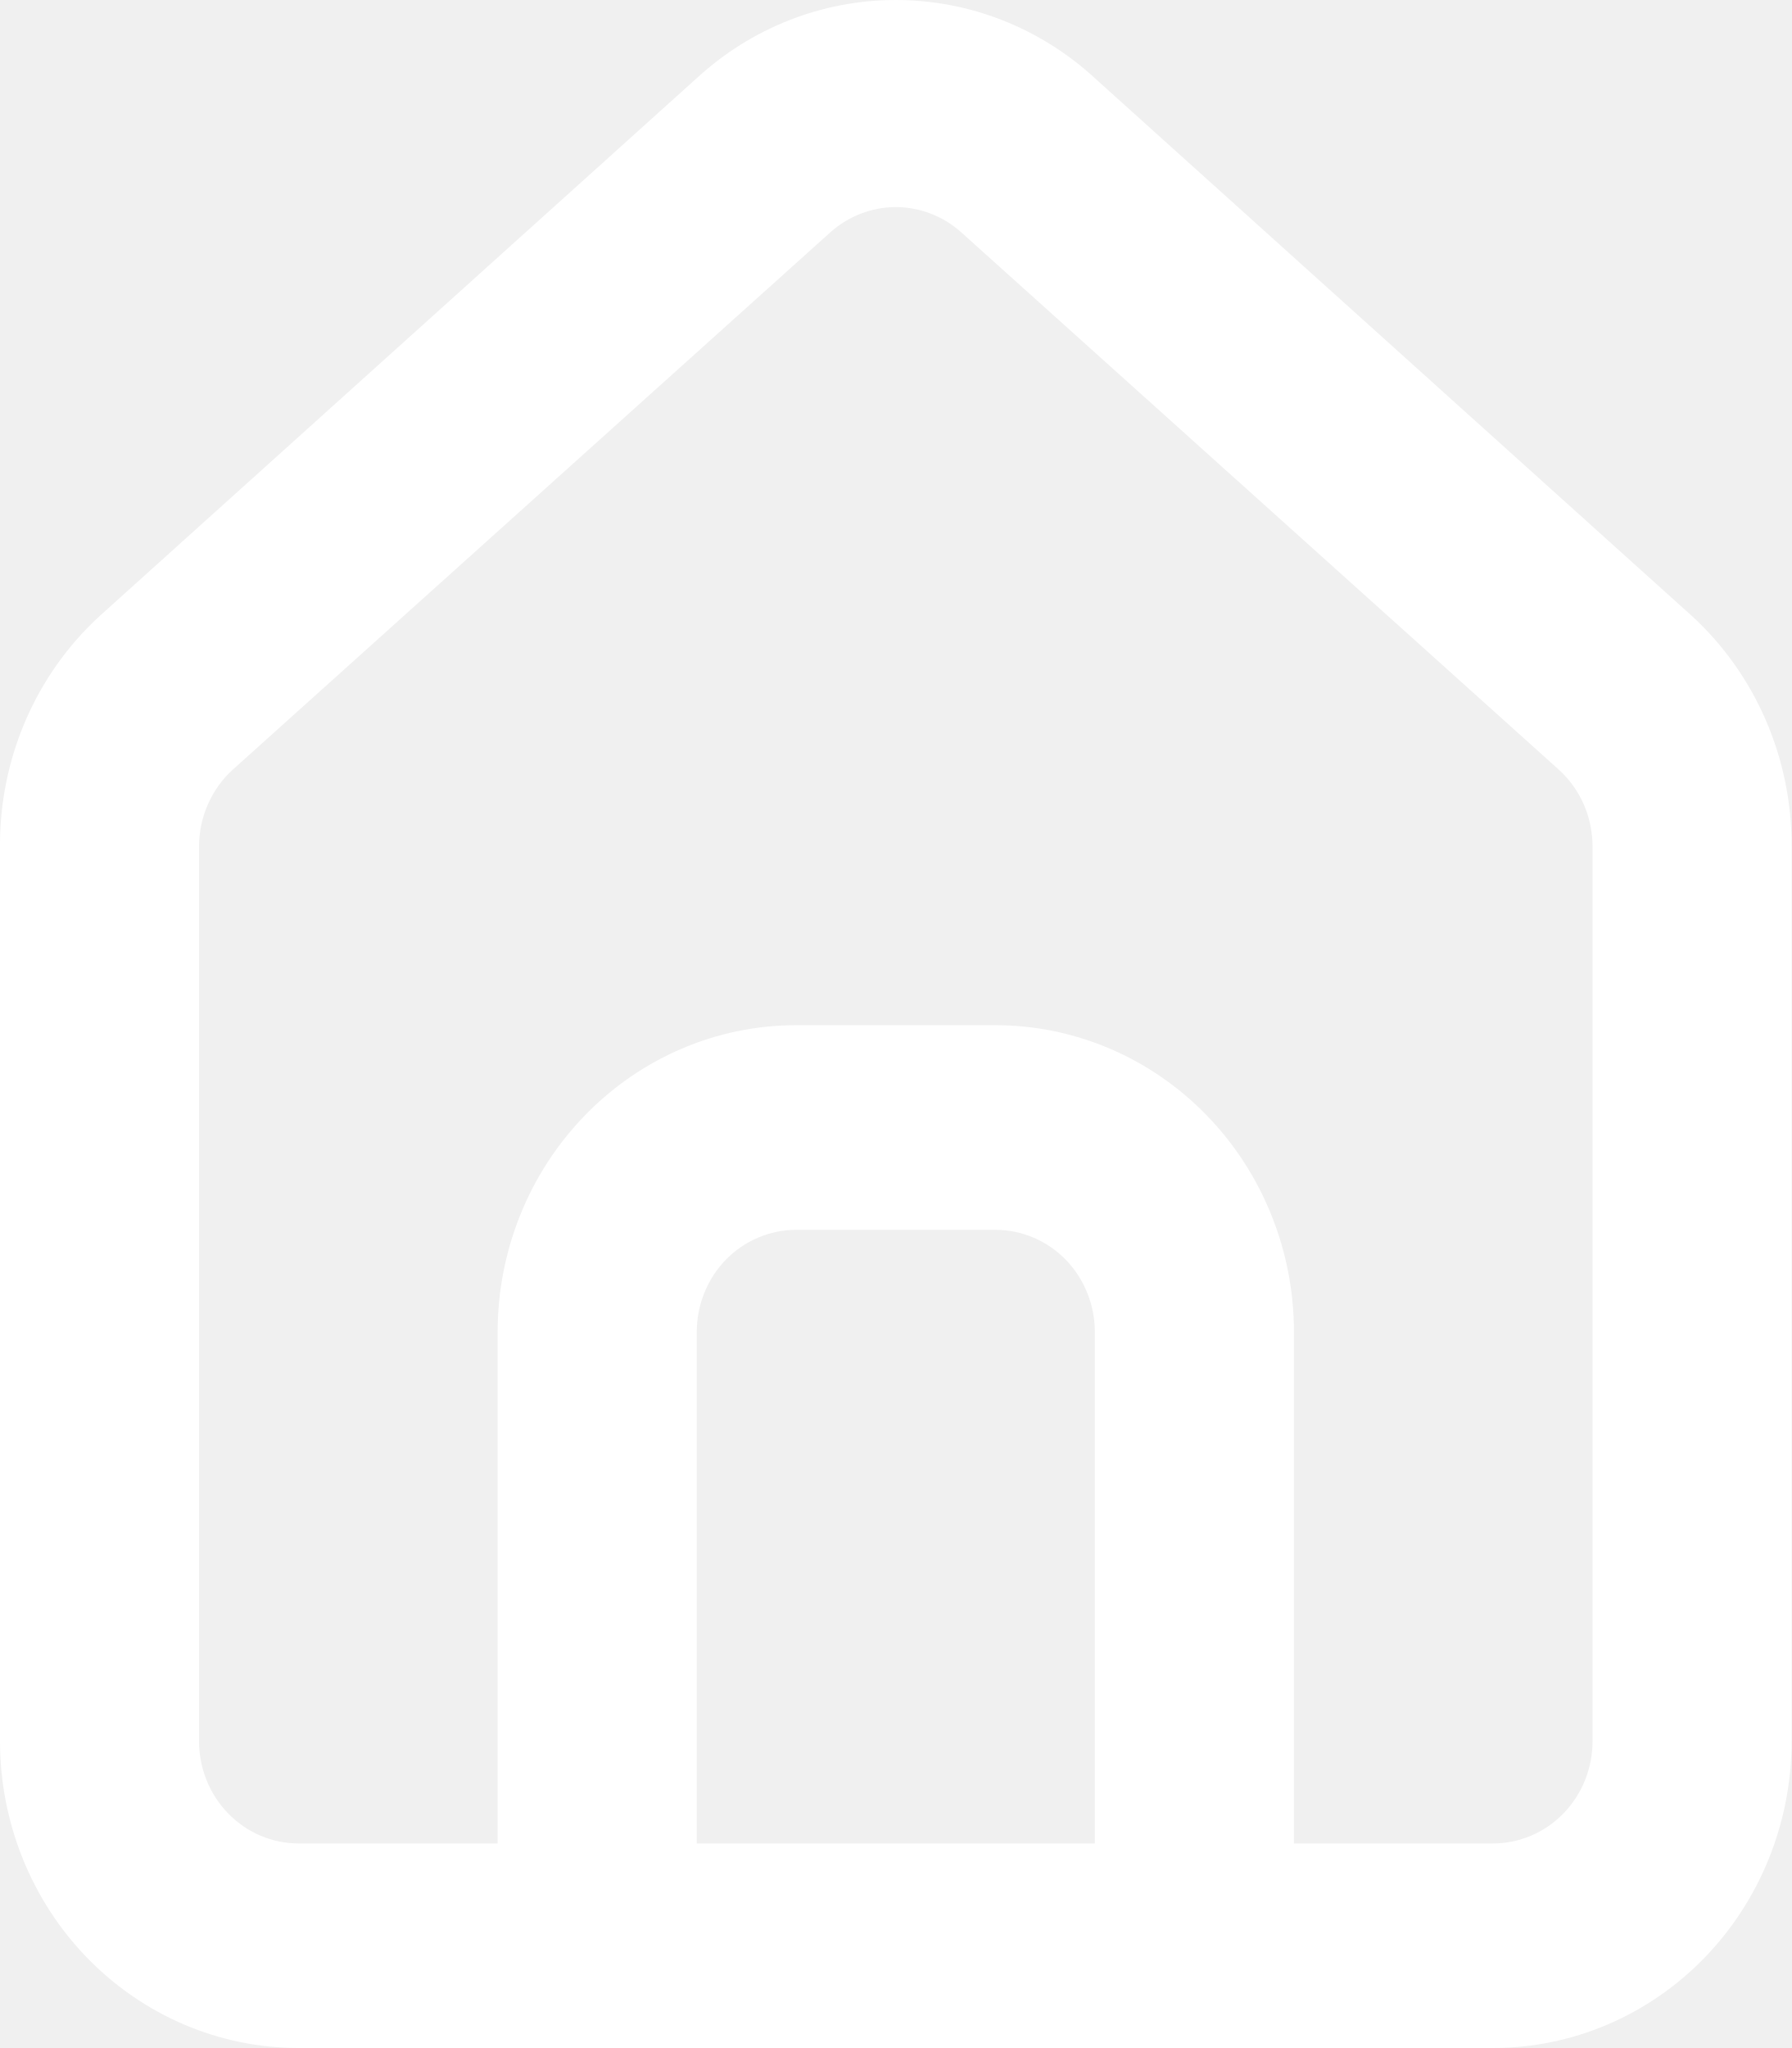
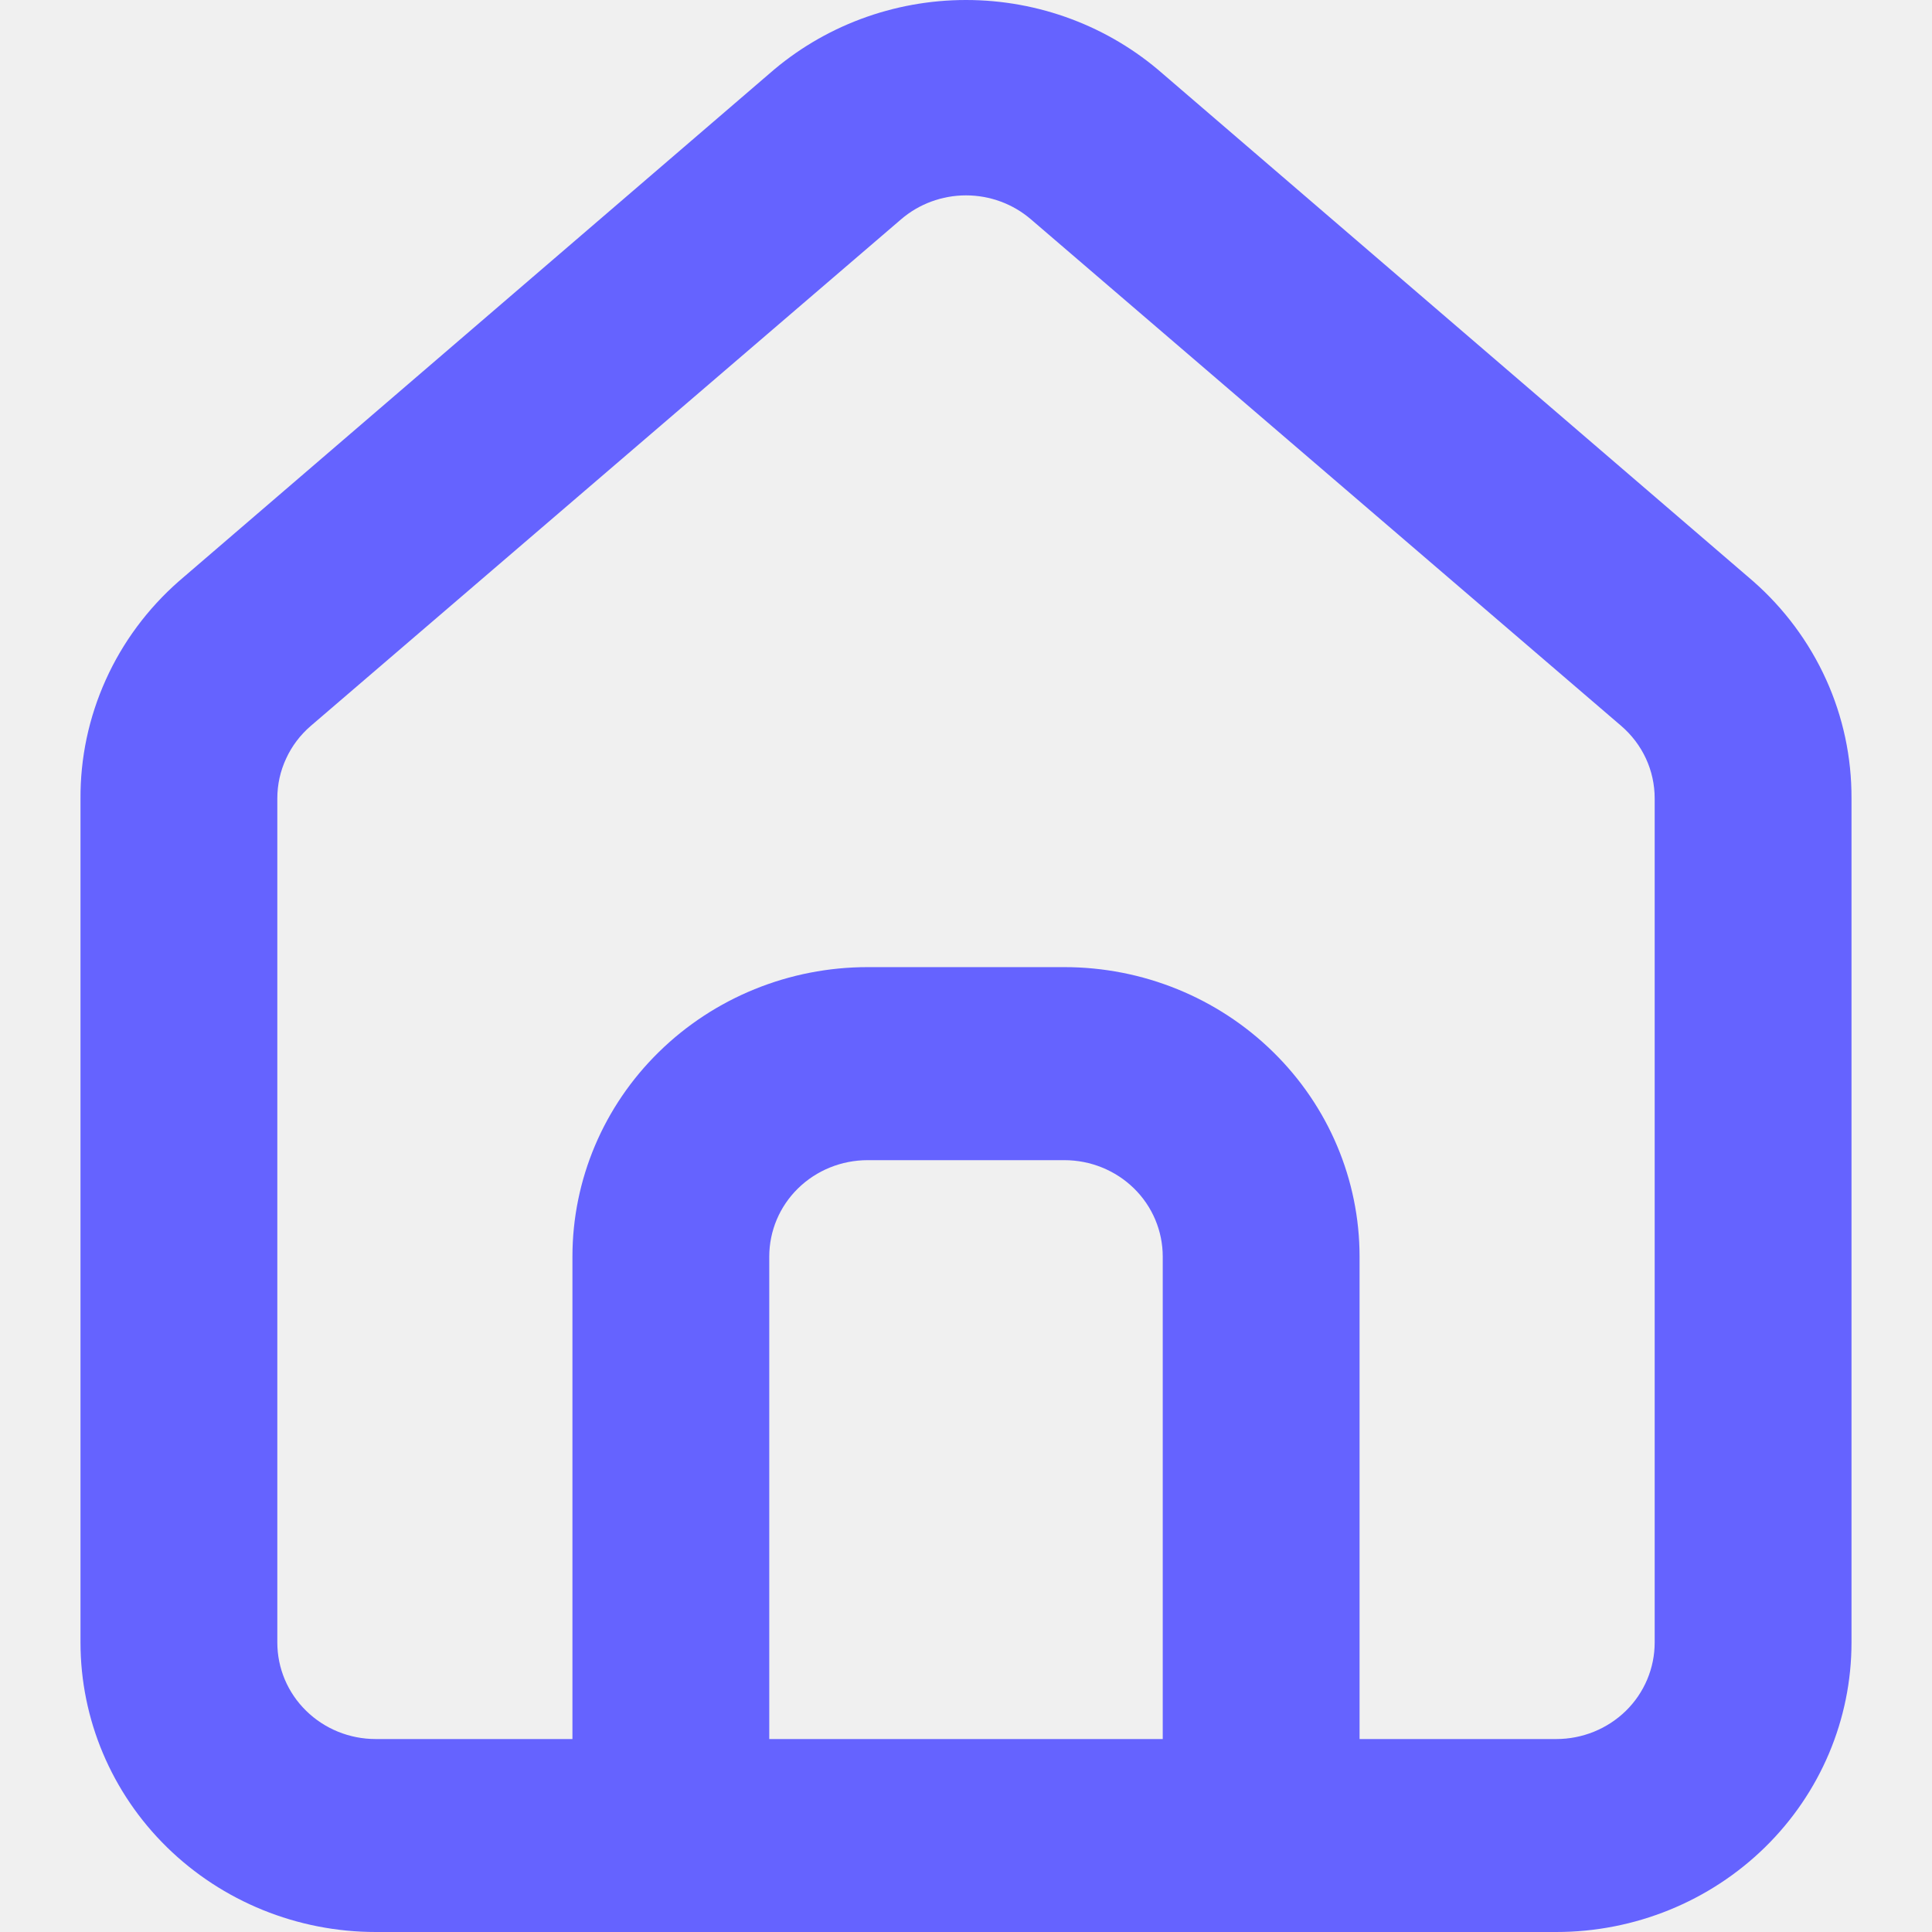
- <svg xmlns="http://www.w3.org/2000/svg" width="21" height="24" viewBox="0 0 21 24" fill="none">
-   <path d="M19.833 7.22L12.833 0.916C12.192 0.326 11.361 0 10.5 0C9.639 0 8.808 0.326 8.167 0.916L1.167 7.22C0.796 7.561 0.5 7.978 0.299 8.445C0.098 8.912 -0.004 9.418 0 9.929V20.404C0 21.358 0.369 22.273 1.025 22.947C1.682 23.621 2.572 24 3.5 24H17.5C18.428 24 19.319 23.621 19.975 22.947C20.631 22.273 21 21.358 21 20.404V9.917C21.002 9.408 20.899 8.905 20.698 8.44C20.497 7.975 20.202 7.559 19.833 7.22V7.22ZM12.833 21.603H8.167V15.61C8.167 15.292 8.29 14.987 8.508 14.762C8.727 14.538 9.024 14.412 9.333 14.412H11.667C11.976 14.412 12.273 14.538 12.492 14.762C12.71 14.987 12.833 15.292 12.833 15.61V21.603ZM18.667 20.404C18.667 20.722 18.544 21.027 18.325 21.252C18.106 21.477 17.809 21.603 17.5 21.603H15.167V15.61C15.167 14.656 14.798 13.742 14.142 13.068C13.485 12.393 12.595 12.014 11.667 12.014H9.333C8.405 12.014 7.515 12.393 6.859 13.068C6.202 13.742 5.833 14.656 5.833 15.61V21.603H3.5C3.191 21.603 2.894 21.477 2.675 21.252C2.456 21.027 2.333 20.722 2.333 20.404V9.917C2.334 9.747 2.369 9.578 2.438 9.424C2.506 9.268 2.606 9.13 2.73 9.018L9.73 2.725C9.943 2.533 10.217 2.427 10.5 2.427C10.783 2.427 11.057 2.533 11.27 2.725L18.27 9.018C18.394 9.13 18.494 9.268 18.563 9.424C18.631 9.578 18.666 9.747 18.667 9.917V20.404Z" fill="white" />
+ <svg xmlns="http://www.w3.org/2000/svg" width="24" height="24" viewBox="0 0 24 24" fill="none">
+   <path d="M21.778 7.22L14.444 0.916C13.772 0.326 12.902 0 12 0C11.098 0 10.228 0.326 9.556 0.916L2.222 7.22C1.834 7.561 1.524 7.978 1.314 8.445C1.103 8.912 0.996 9.418 1 9.929V20.404C1 21.358 1.386 22.273 2.074 22.947C2.762 23.621 3.694 24 4.667 24H19.333C20.306 24 21.238 23.621 21.926 22.947C22.614 22.273 23 21.358 23 20.404V9.917C23.002 9.408 22.895 8.905 22.684 8.44C22.473 7.975 22.164 7.559 21.778 7.22ZM14.444 21.603H9.556V15.61C9.556 15.292 9.684 14.987 9.914 14.762C10.143 14.538 10.454 14.412 10.778 14.412H13.222C13.546 14.412 13.857 14.538 14.086 14.762C14.316 14.987 14.444 15.292 14.444 15.61V21.603ZM20.555 20.404C20.555 20.722 20.427 21.027 20.198 21.252C19.968 21.477 19.657 21.603 19.333 21.603H16.889V15.61C16.889 14.656 16.503 13.742 15.815 13.068C15.127 12.393 14.195 12.014 13.222 12.014H10.778C9.805 12.014 8.873 12.393 8.185 13.068C7.497 13.742 7.111 14.656 7.111 15.61V21.603H4.667C4.343 21.603 4.032 21.477 3.803 21.252C3.573 21.027 3.445 20.722 3.445 20.404V9.917C3.445 9.747 3.482 9.578 3.554 9.424C3.625 9.268 3.73 9.13 3.86 9.018L11.193 2.725C11.416 2.533 11.703 2.427 12 2.427C12.297 2.427 12.584 2.533 12.807 2.725L20.14 9.018C20.27 9.13 20.375 9.268 20.447 9.424C20.518 9.578 20.555 9.747 20.555 9.917V20.404Z" fill="#6563FF" />
</svg>
